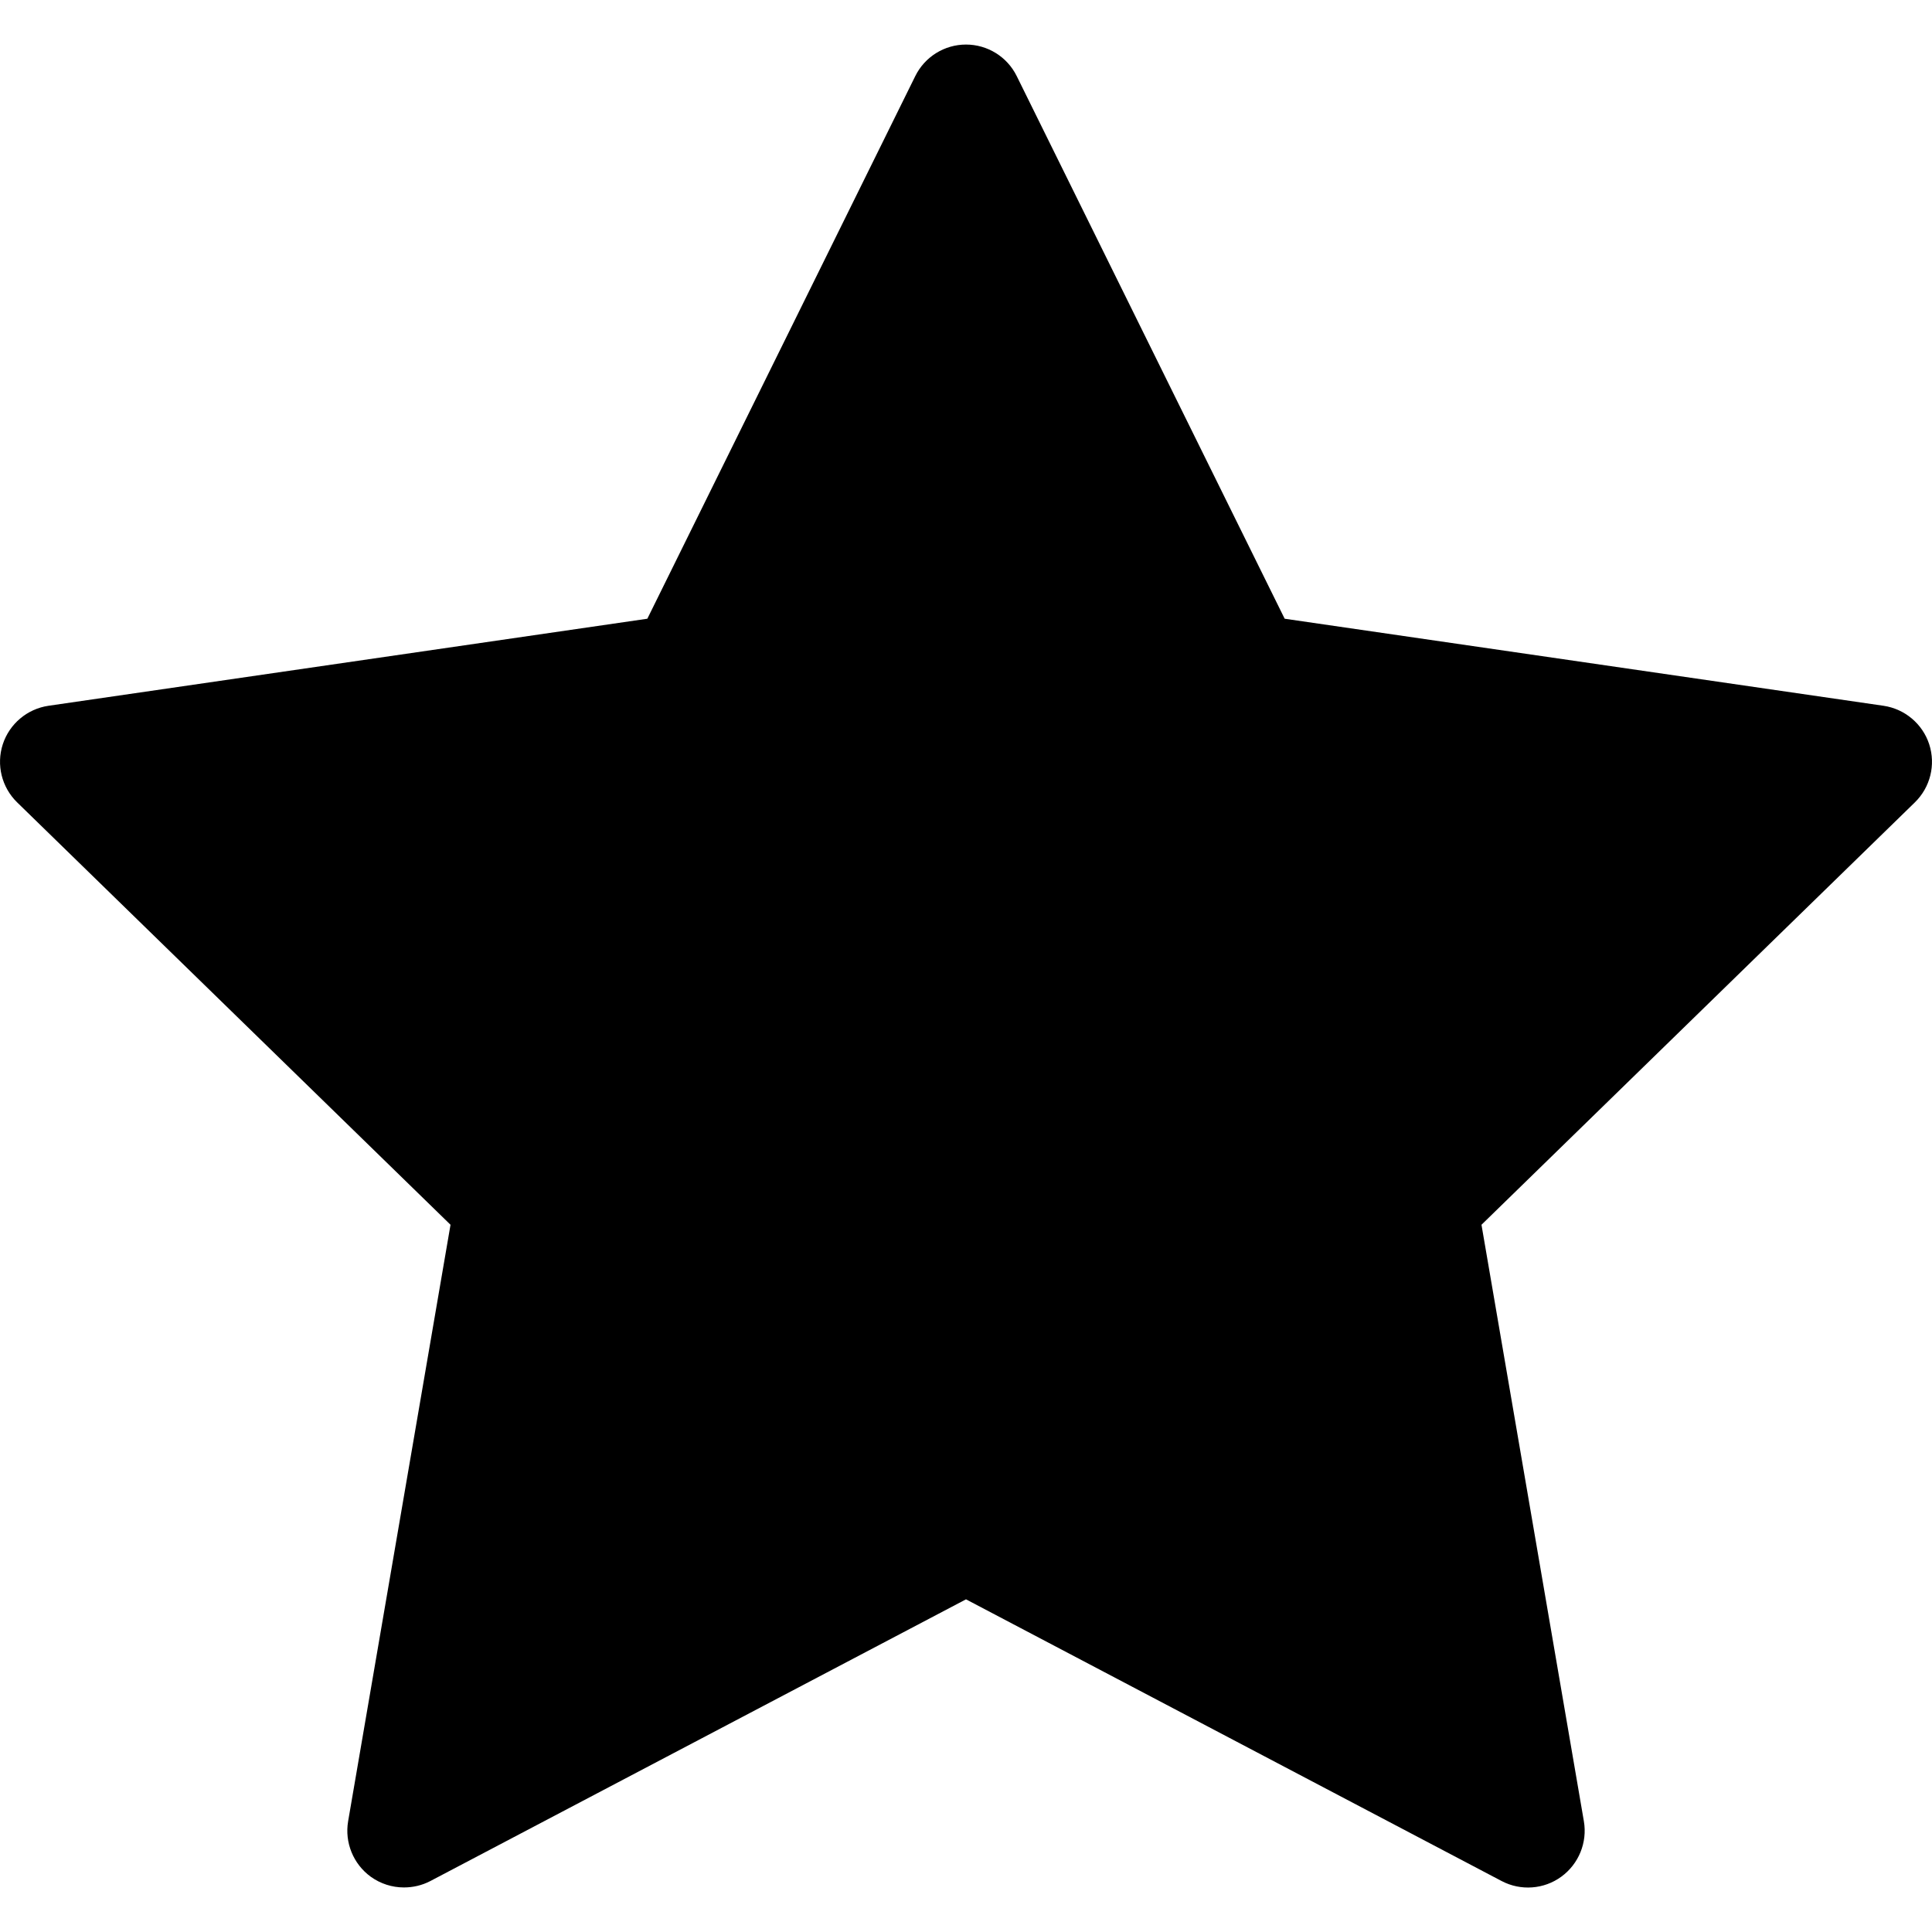
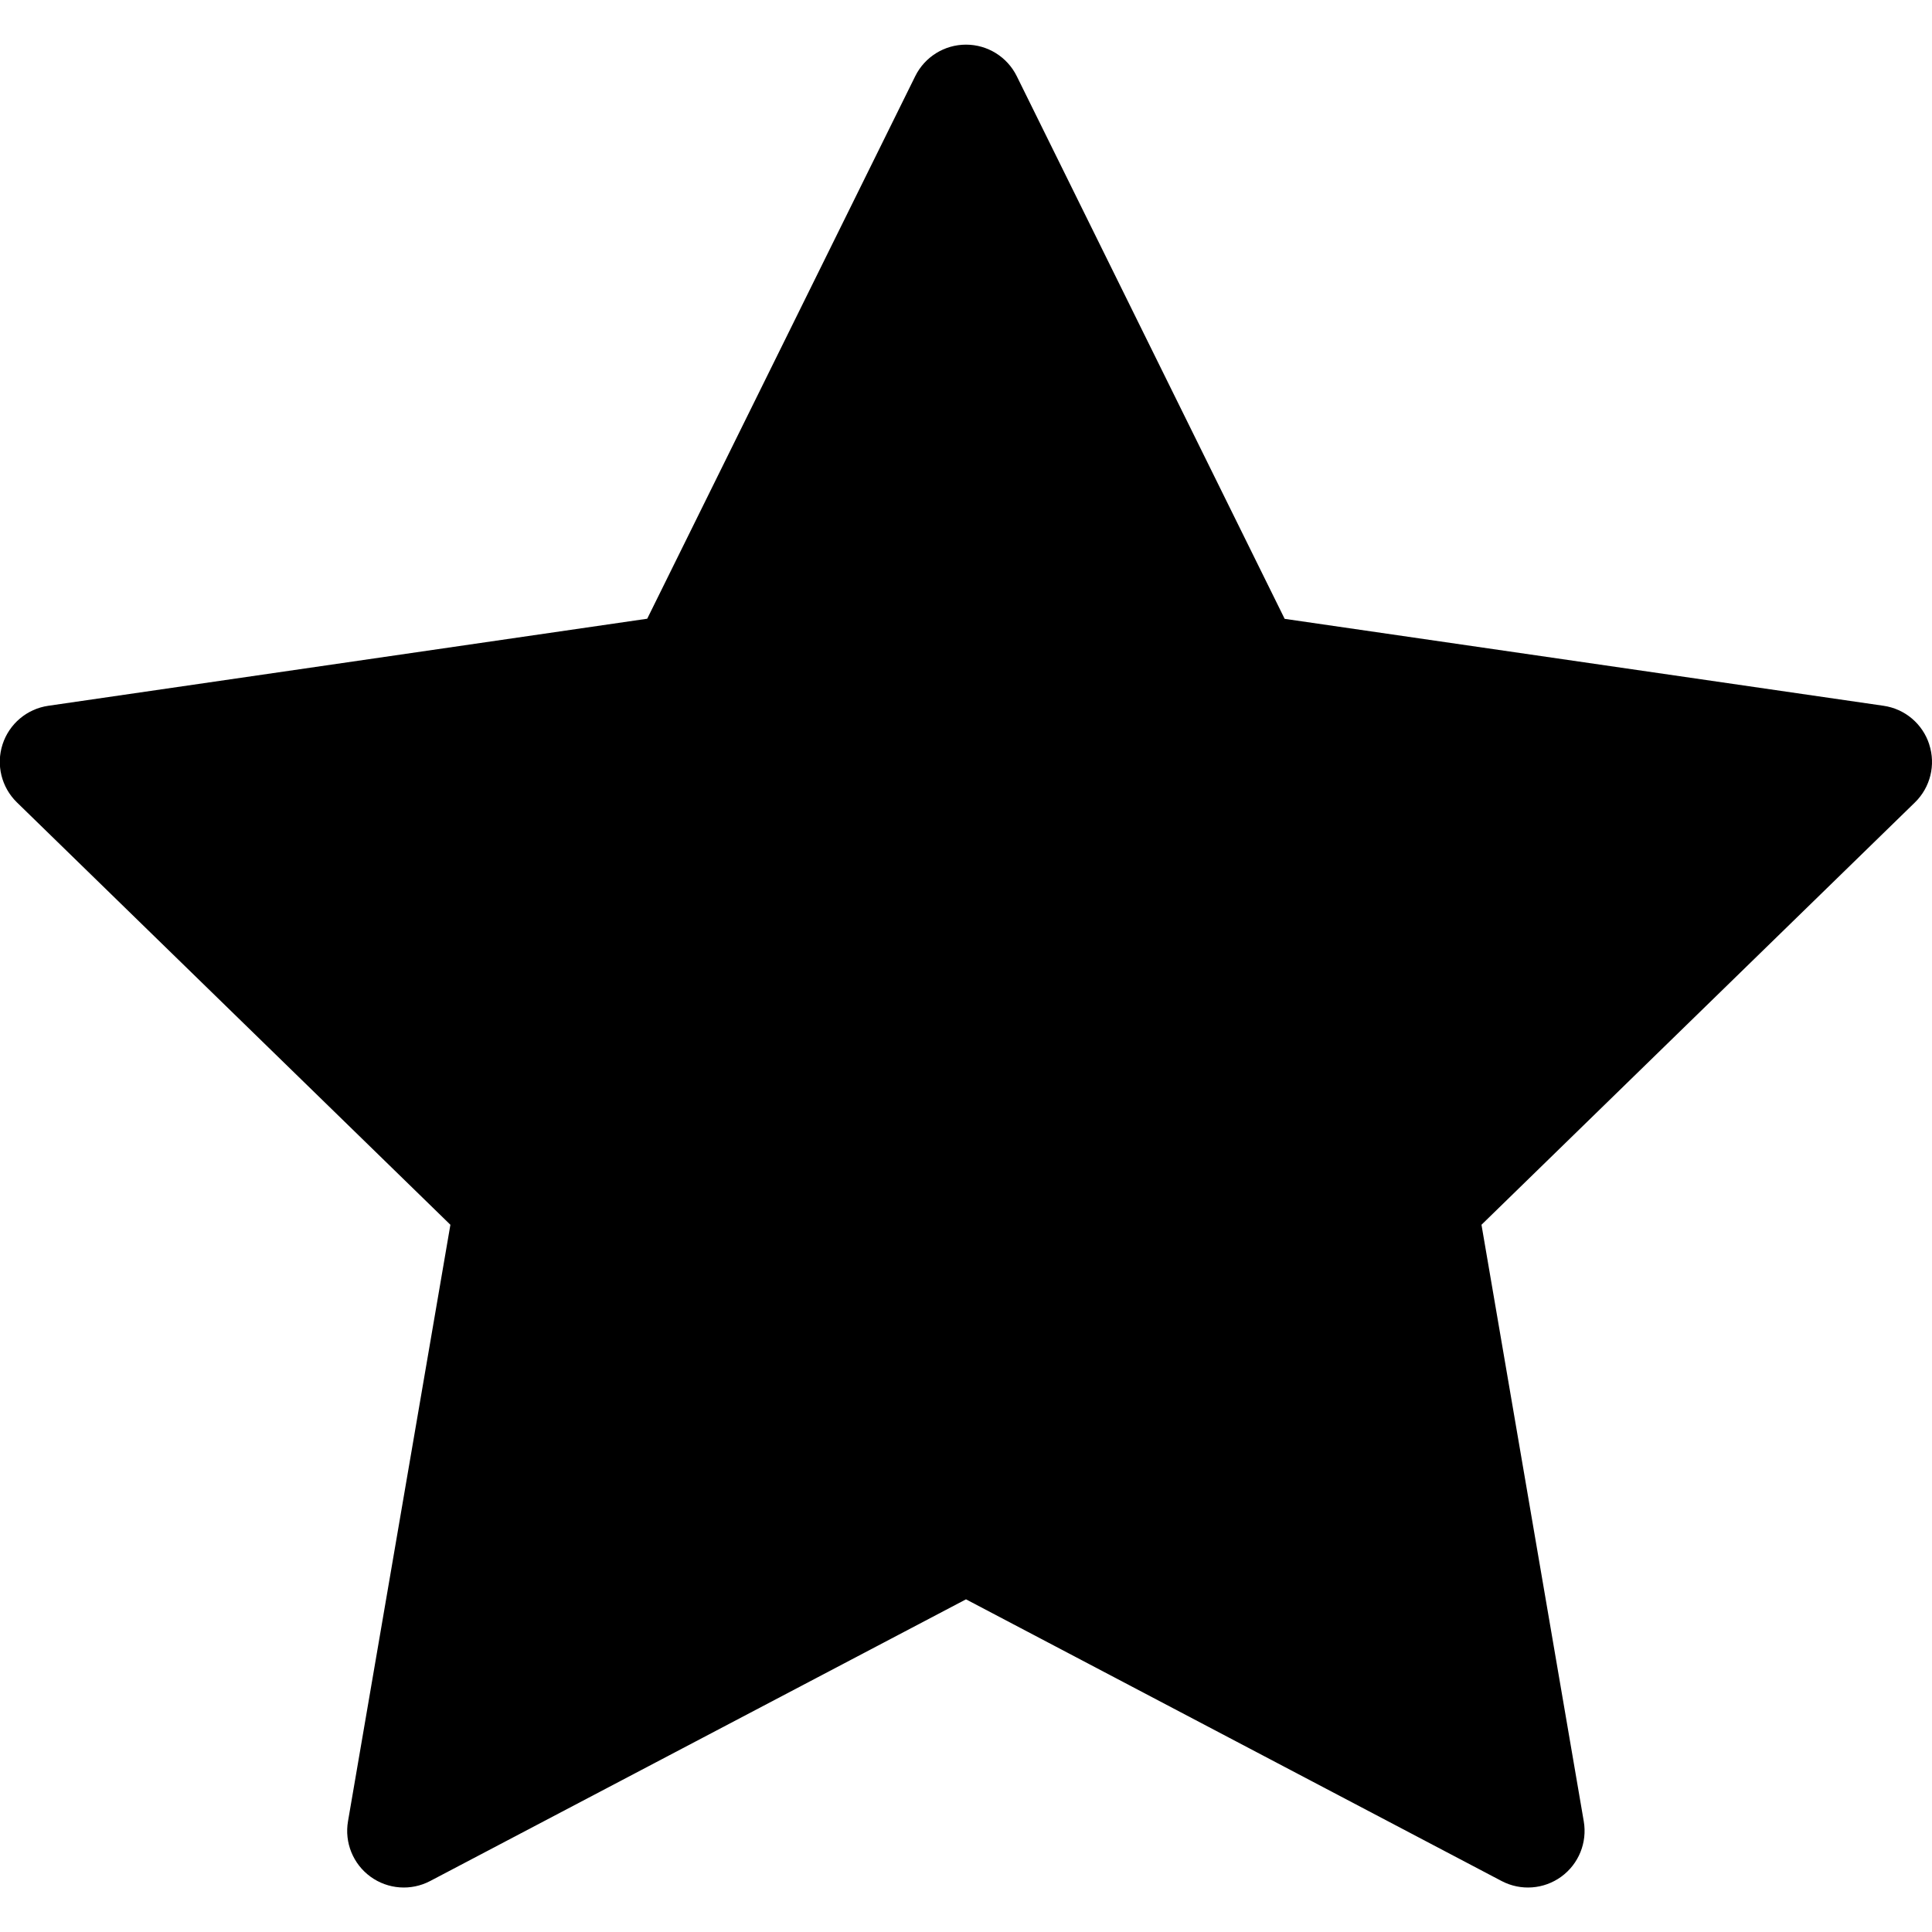
- <svg xmlns="http://www.w3.org/2000/svg" width="16" height="16" viewBox="0 0 16 16" fill="none">
-   <path d="M15.977 6.164C15.922 5.995 15.775 5.871 15.599 5.845L10.639 5.124L8.42 0.63C8.341 0.47 8.178 0.369 8 0.369C7.822 0.369 7.659 0.47 7.58 0.63L5.361 5.124L0.401 5.845C0.225 5.871 0.078 5.995 0.023 6.164C-0.032 6.334 0.014 6.52 0.142 6.645L3.731 10.143L2.883 15.083C2.853 15.259 2.926 15.437 3.07 15.542C3.152 15.601 3.248 15.631 3.345 15.631C3.42 15.631 3.495 15.614 3.564 15.578L8 13.245L12.436 15.578C12.594 15.661 12.786 15.647 12.93 15.542C13.074 15.437 13.147 15.259 13.117 15.083L12.269 10.143L15.858 6.645C15.986 6.52 16.032 6.334 15.977 6.164Z" fill="black" />
+ <svg xmlns="http://www.w3.org/2000/svg" width="16" height="16" fill="none">
+   <path d="M15.977 6.164a.468.468 0 00-.378-.319l-4.96-.72L8.42.63a.469.469 0 00-.84 0L5.36 5.124l-4.96.721a.469.469 0 00-.26.8l3.59 3.498-.848 4.94a.469.469 0 00.68.495L8 13.245l4.436 2.333a.469.469 0 00.68-.495l-.847-4.94 3.59-3.498a.468.468 0 00.118-.48z" fill="#000" />
</svg>
